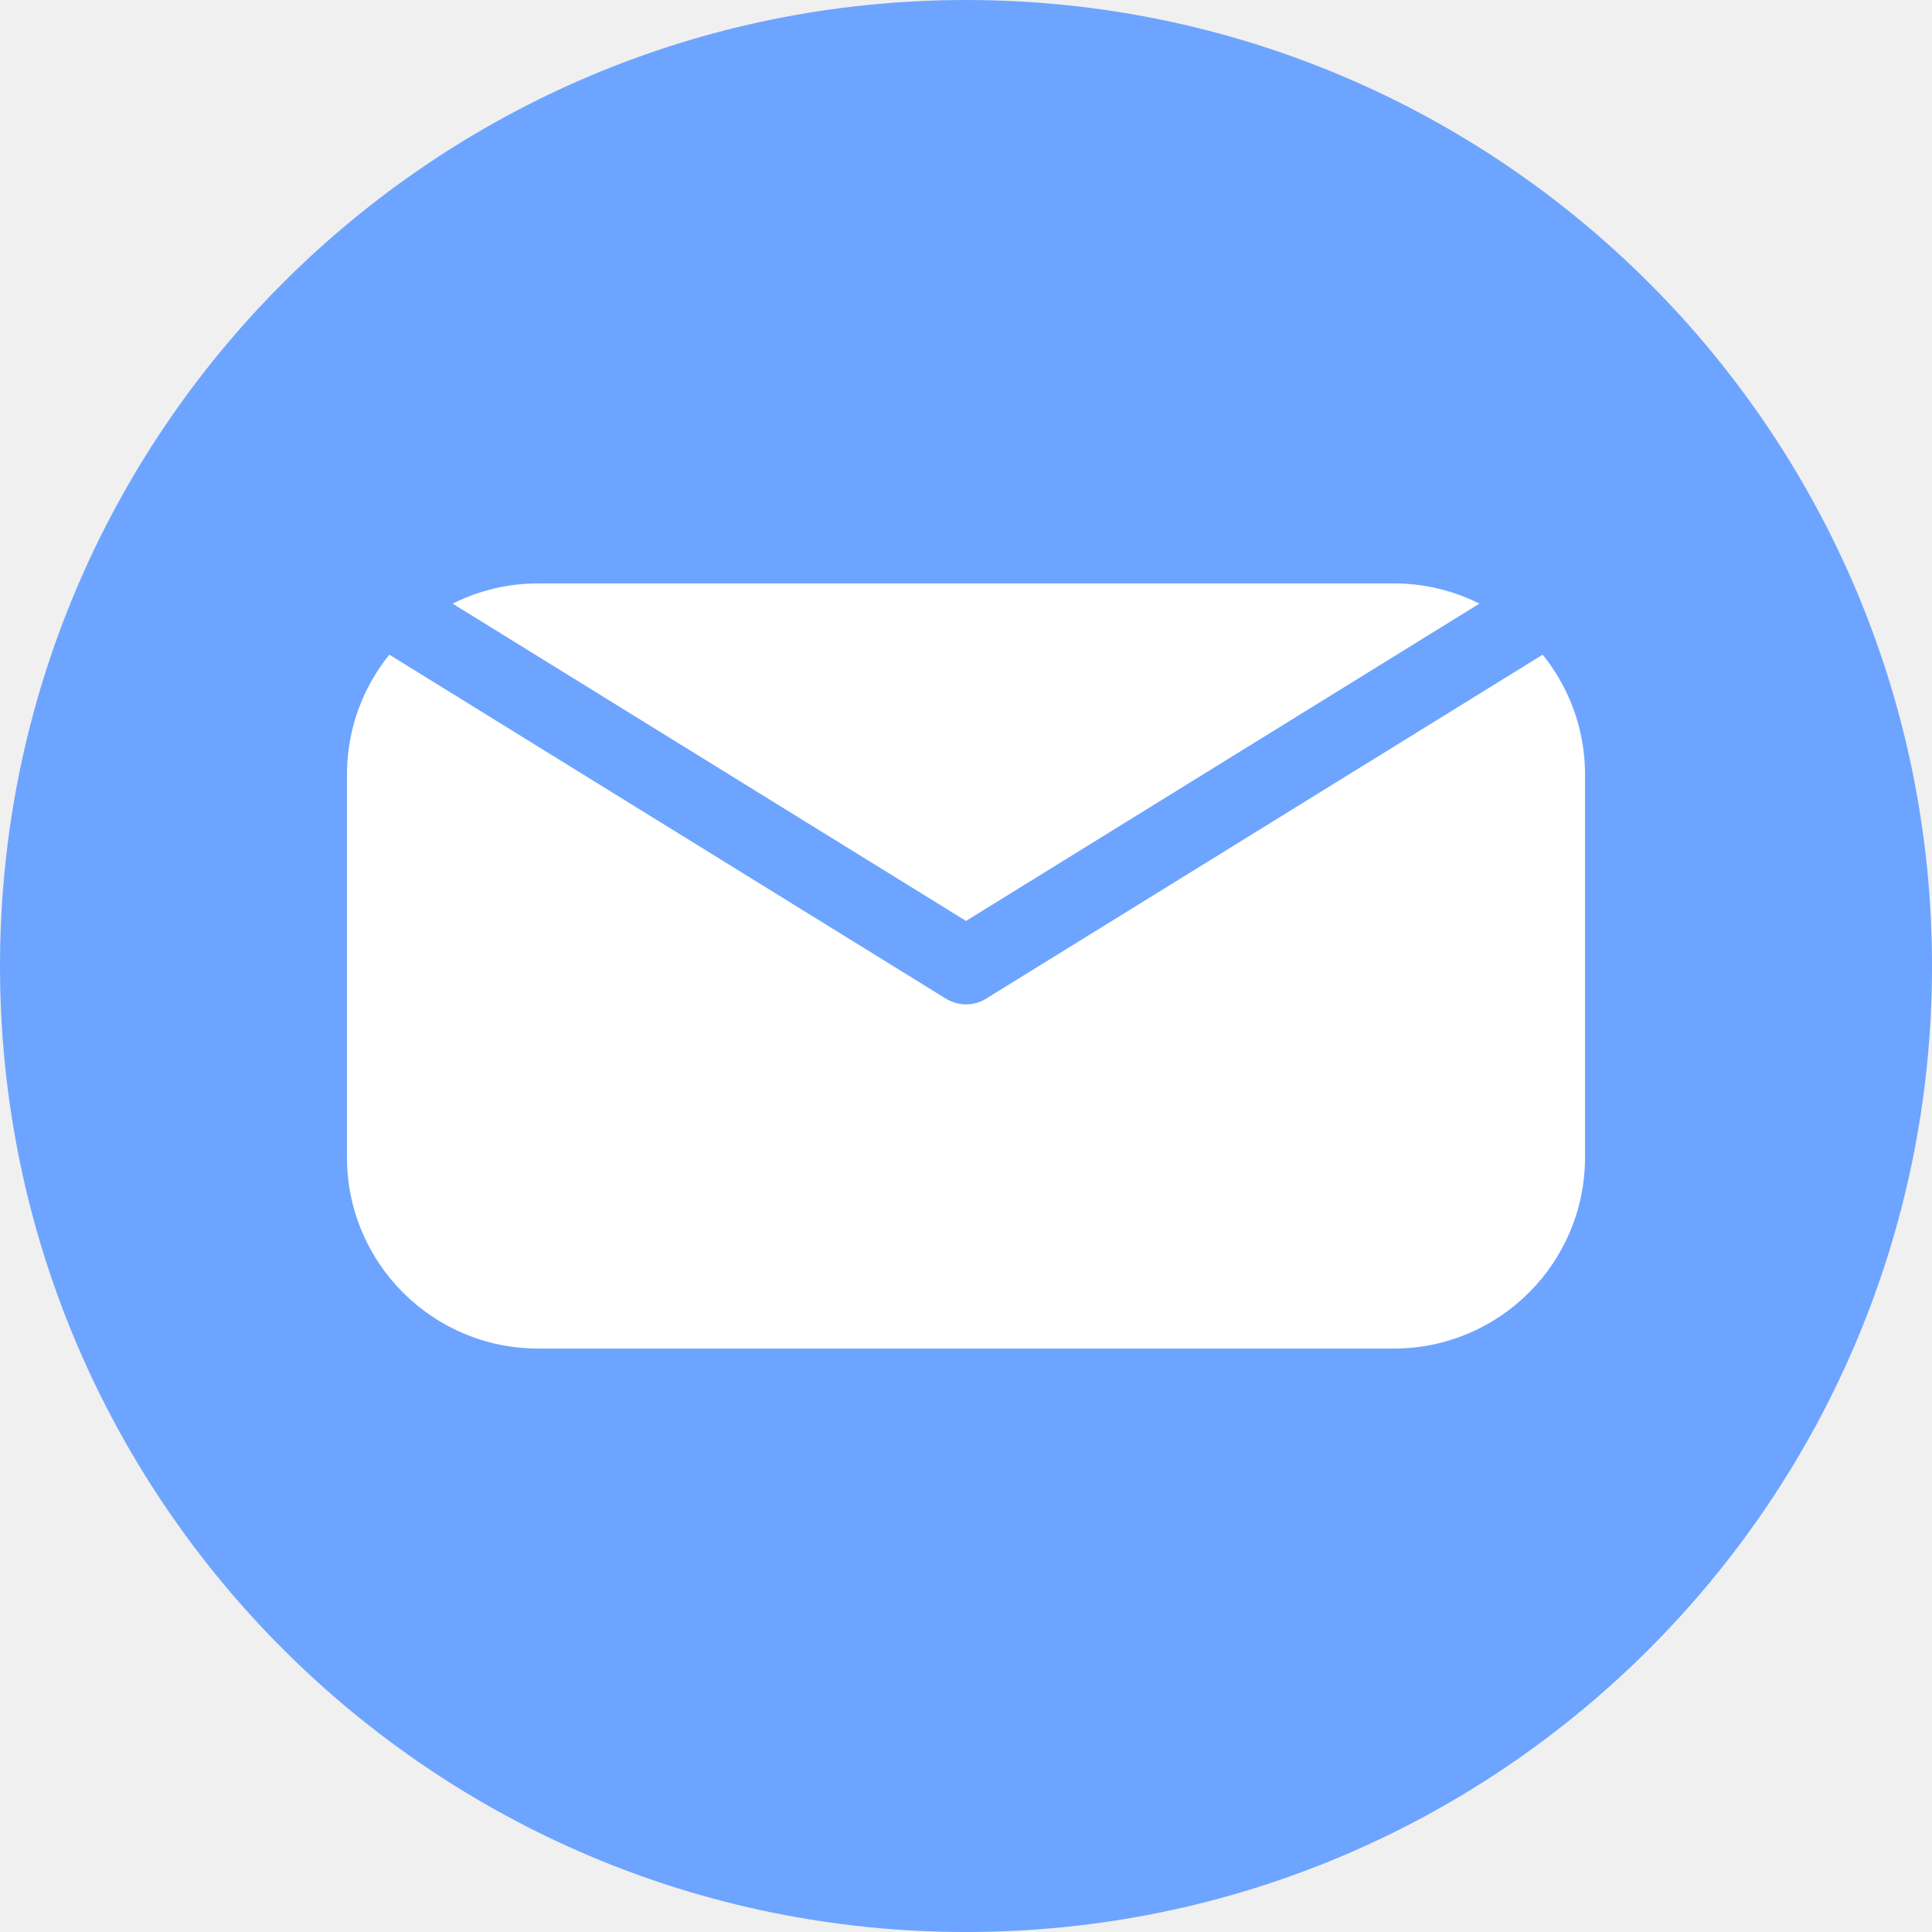
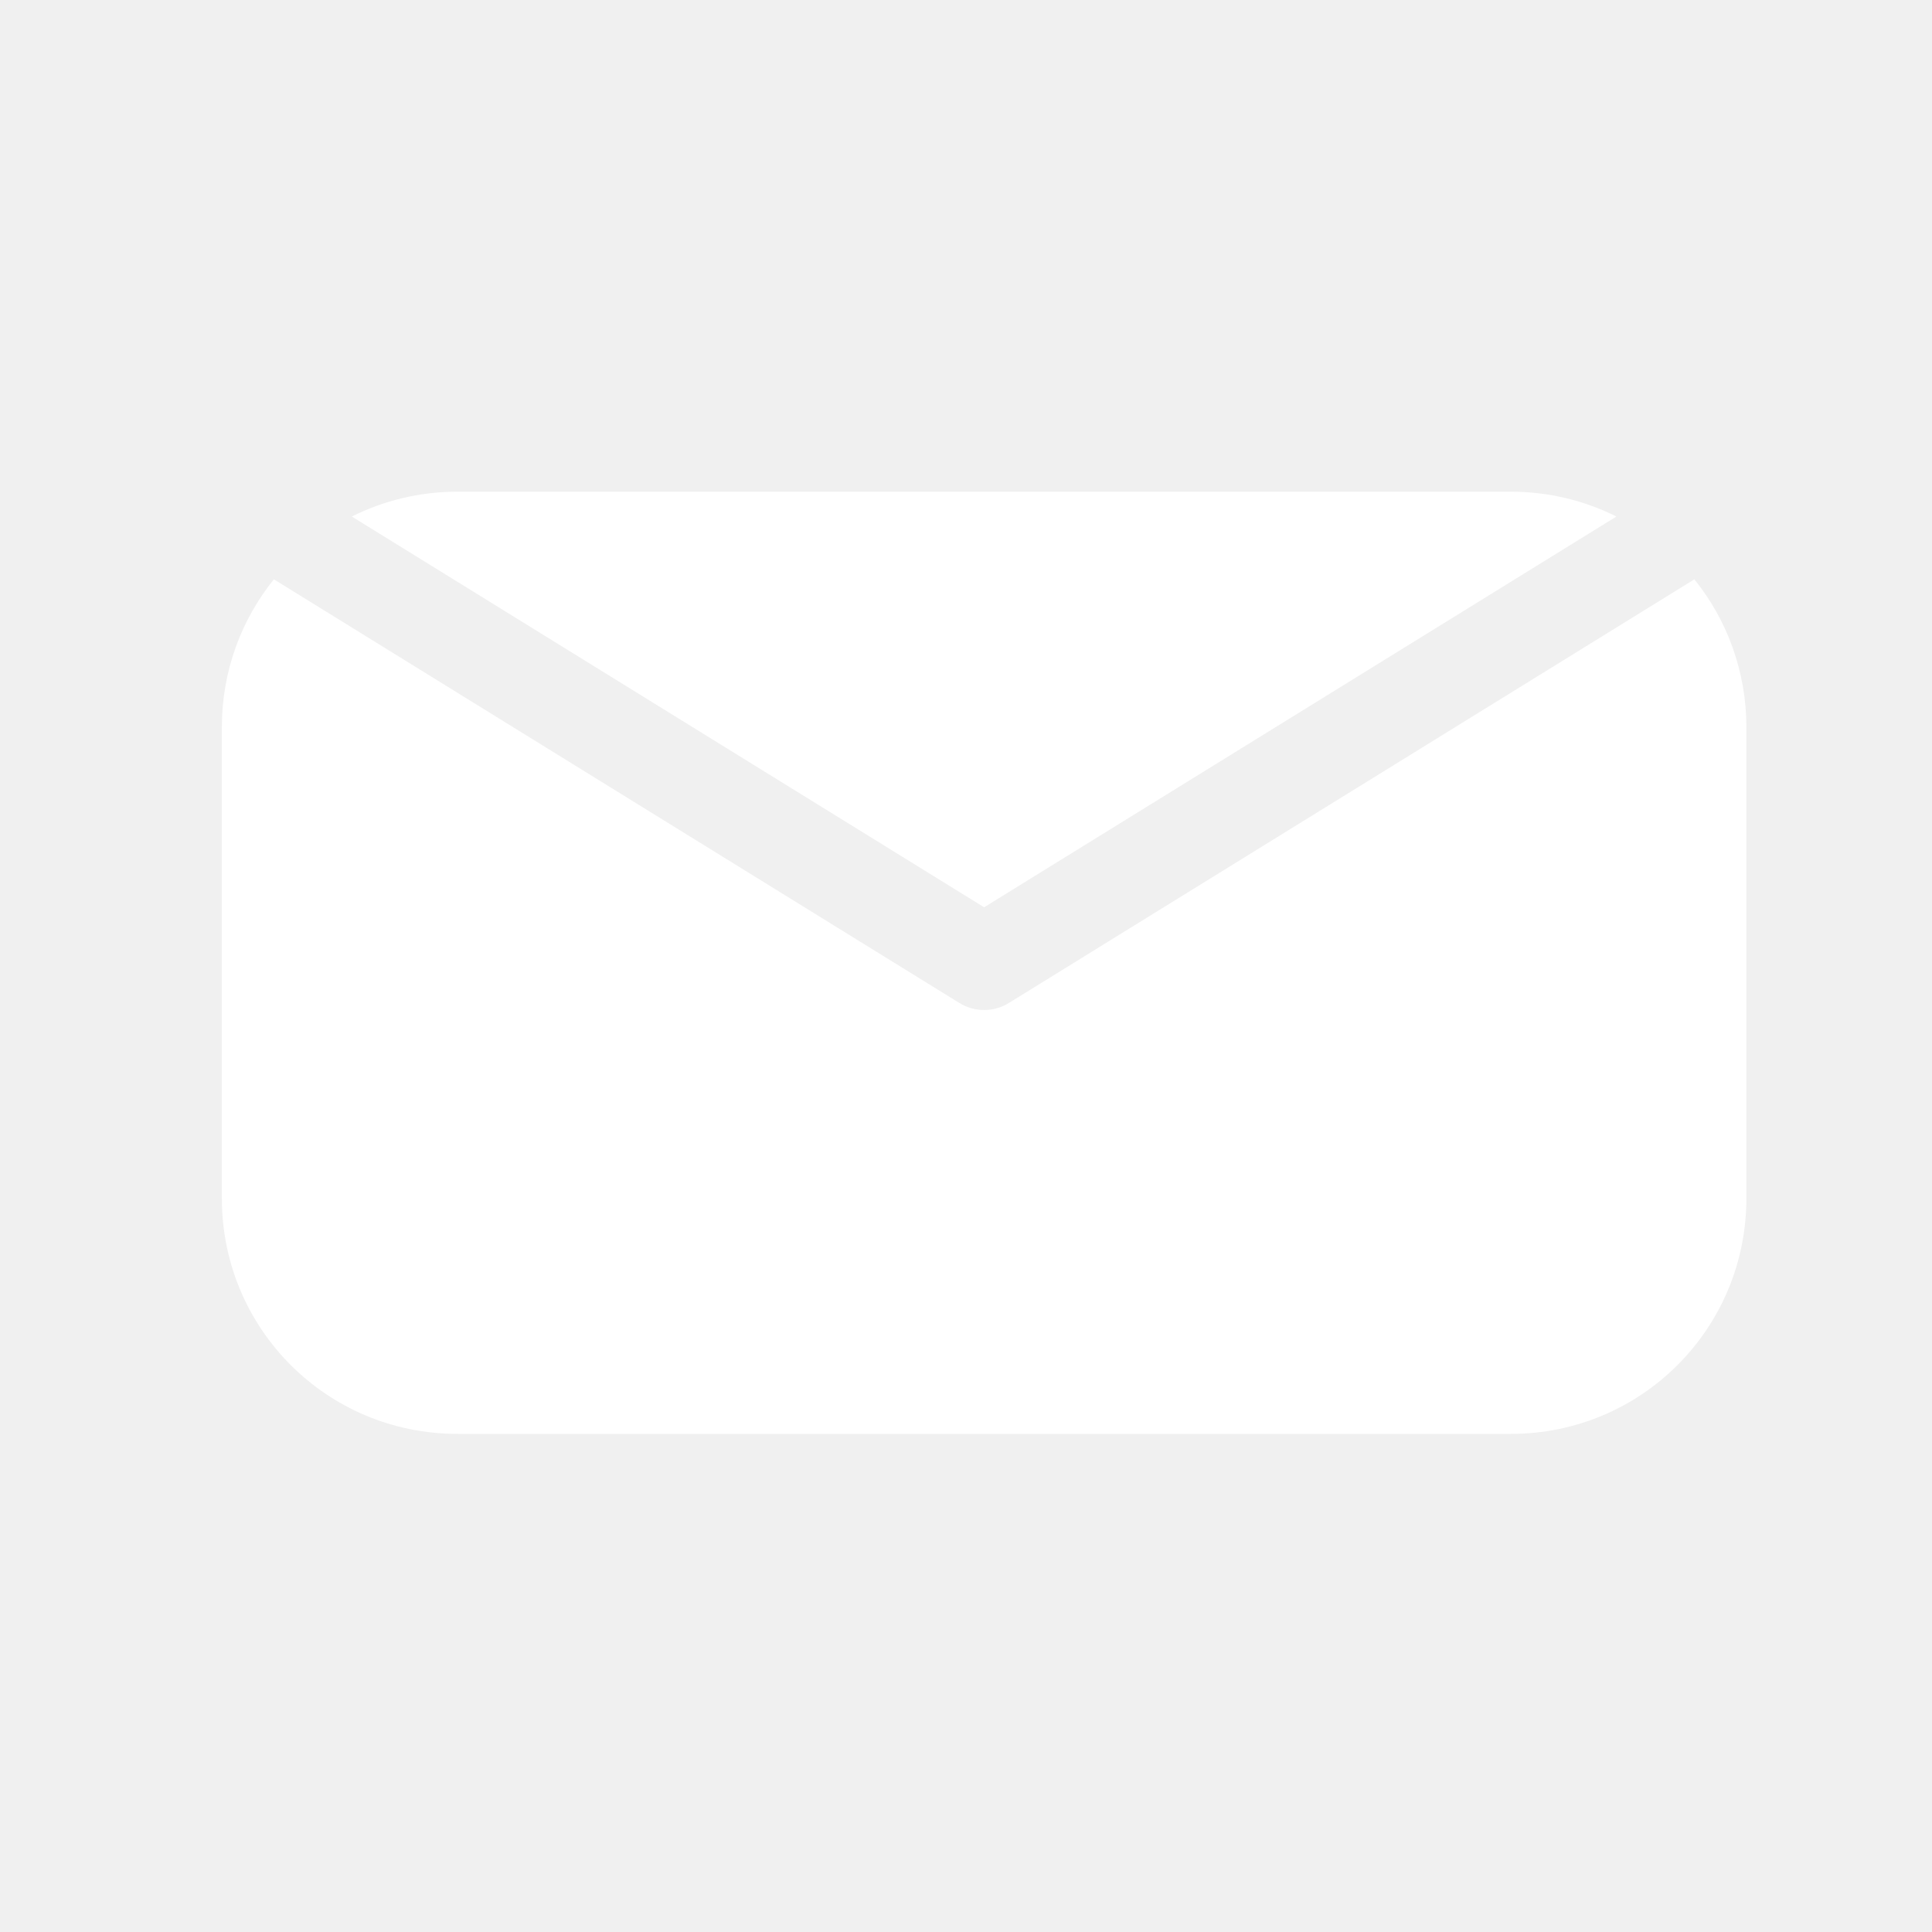
<svg xmlns="http://www.w3.org/2000/svg" width="100mm" height="100mm" viewBox="0 0 100 100" version="1.1" id="svg5">
  <defs id="defs2" />
  <g id="layer1" transform="translate(-26.00173,-18.5405)">
-     <circle style="fill:#6da4ff;fill-rule:evenodd;stroke-width:2.646;stroke-linecap:round;stroke-linejoin:round;paint-order:stroke fill markers;fill-opacity:1" id="path449" cx="76.002" cy="68.541" r="50" />
-     <rect style="fill:#ffffff;fill-opacity:1;fill-rule:evenodd;stroke-width:2.646;stroke-linecap:round;stroke-linejoin:round;paint-order:stroke fill markers" id="rect1586" width="64.082" height="39.605" x="43.961" y="48.738" ry="9.901" />
-     <path style="fill:none;stroke:#6da4ff;stroke-width:3.969;stroke-linecap:round;stroke-linejoin:round;stroke-opacity:1;stroke-dasharray:none" d="M 43.961,48.738 76.002,68.541 108.043,48.738" id="path1752" />
+     <path id="rect1586" style="fill:#ffffff;fill-opacity:1;fill-rule:evenodd;stroke-width:3.258;stroke-linecap:round;stroke-linejoin:round;paint-order:stroke fill markers" d="m 49.677,43.99 c -1.968,0 -3.823,0.465 -5.465,1.286 L 76.94,65.501 109.667,45.276 c -1.643,-0.821 -3.497,-1.286 -5.465,-1.286 z m -9.5,4.536 c -1.685,2.09 -2.692,4.751 -2.692,7.656 v 24.384 c 0,6.754 5.438,12.192 12.192,12.192 h 54.525 c 6.754,0 12.192,-5.438 12.192,-12.192 V 56.183 c 0,-2.905 -1.008,-5.566 -2.692,-7.656 L 78.224,70.453 a 2.444,2.444 0 0 1 -2.569,0 z" />
  </g>
</svg>
